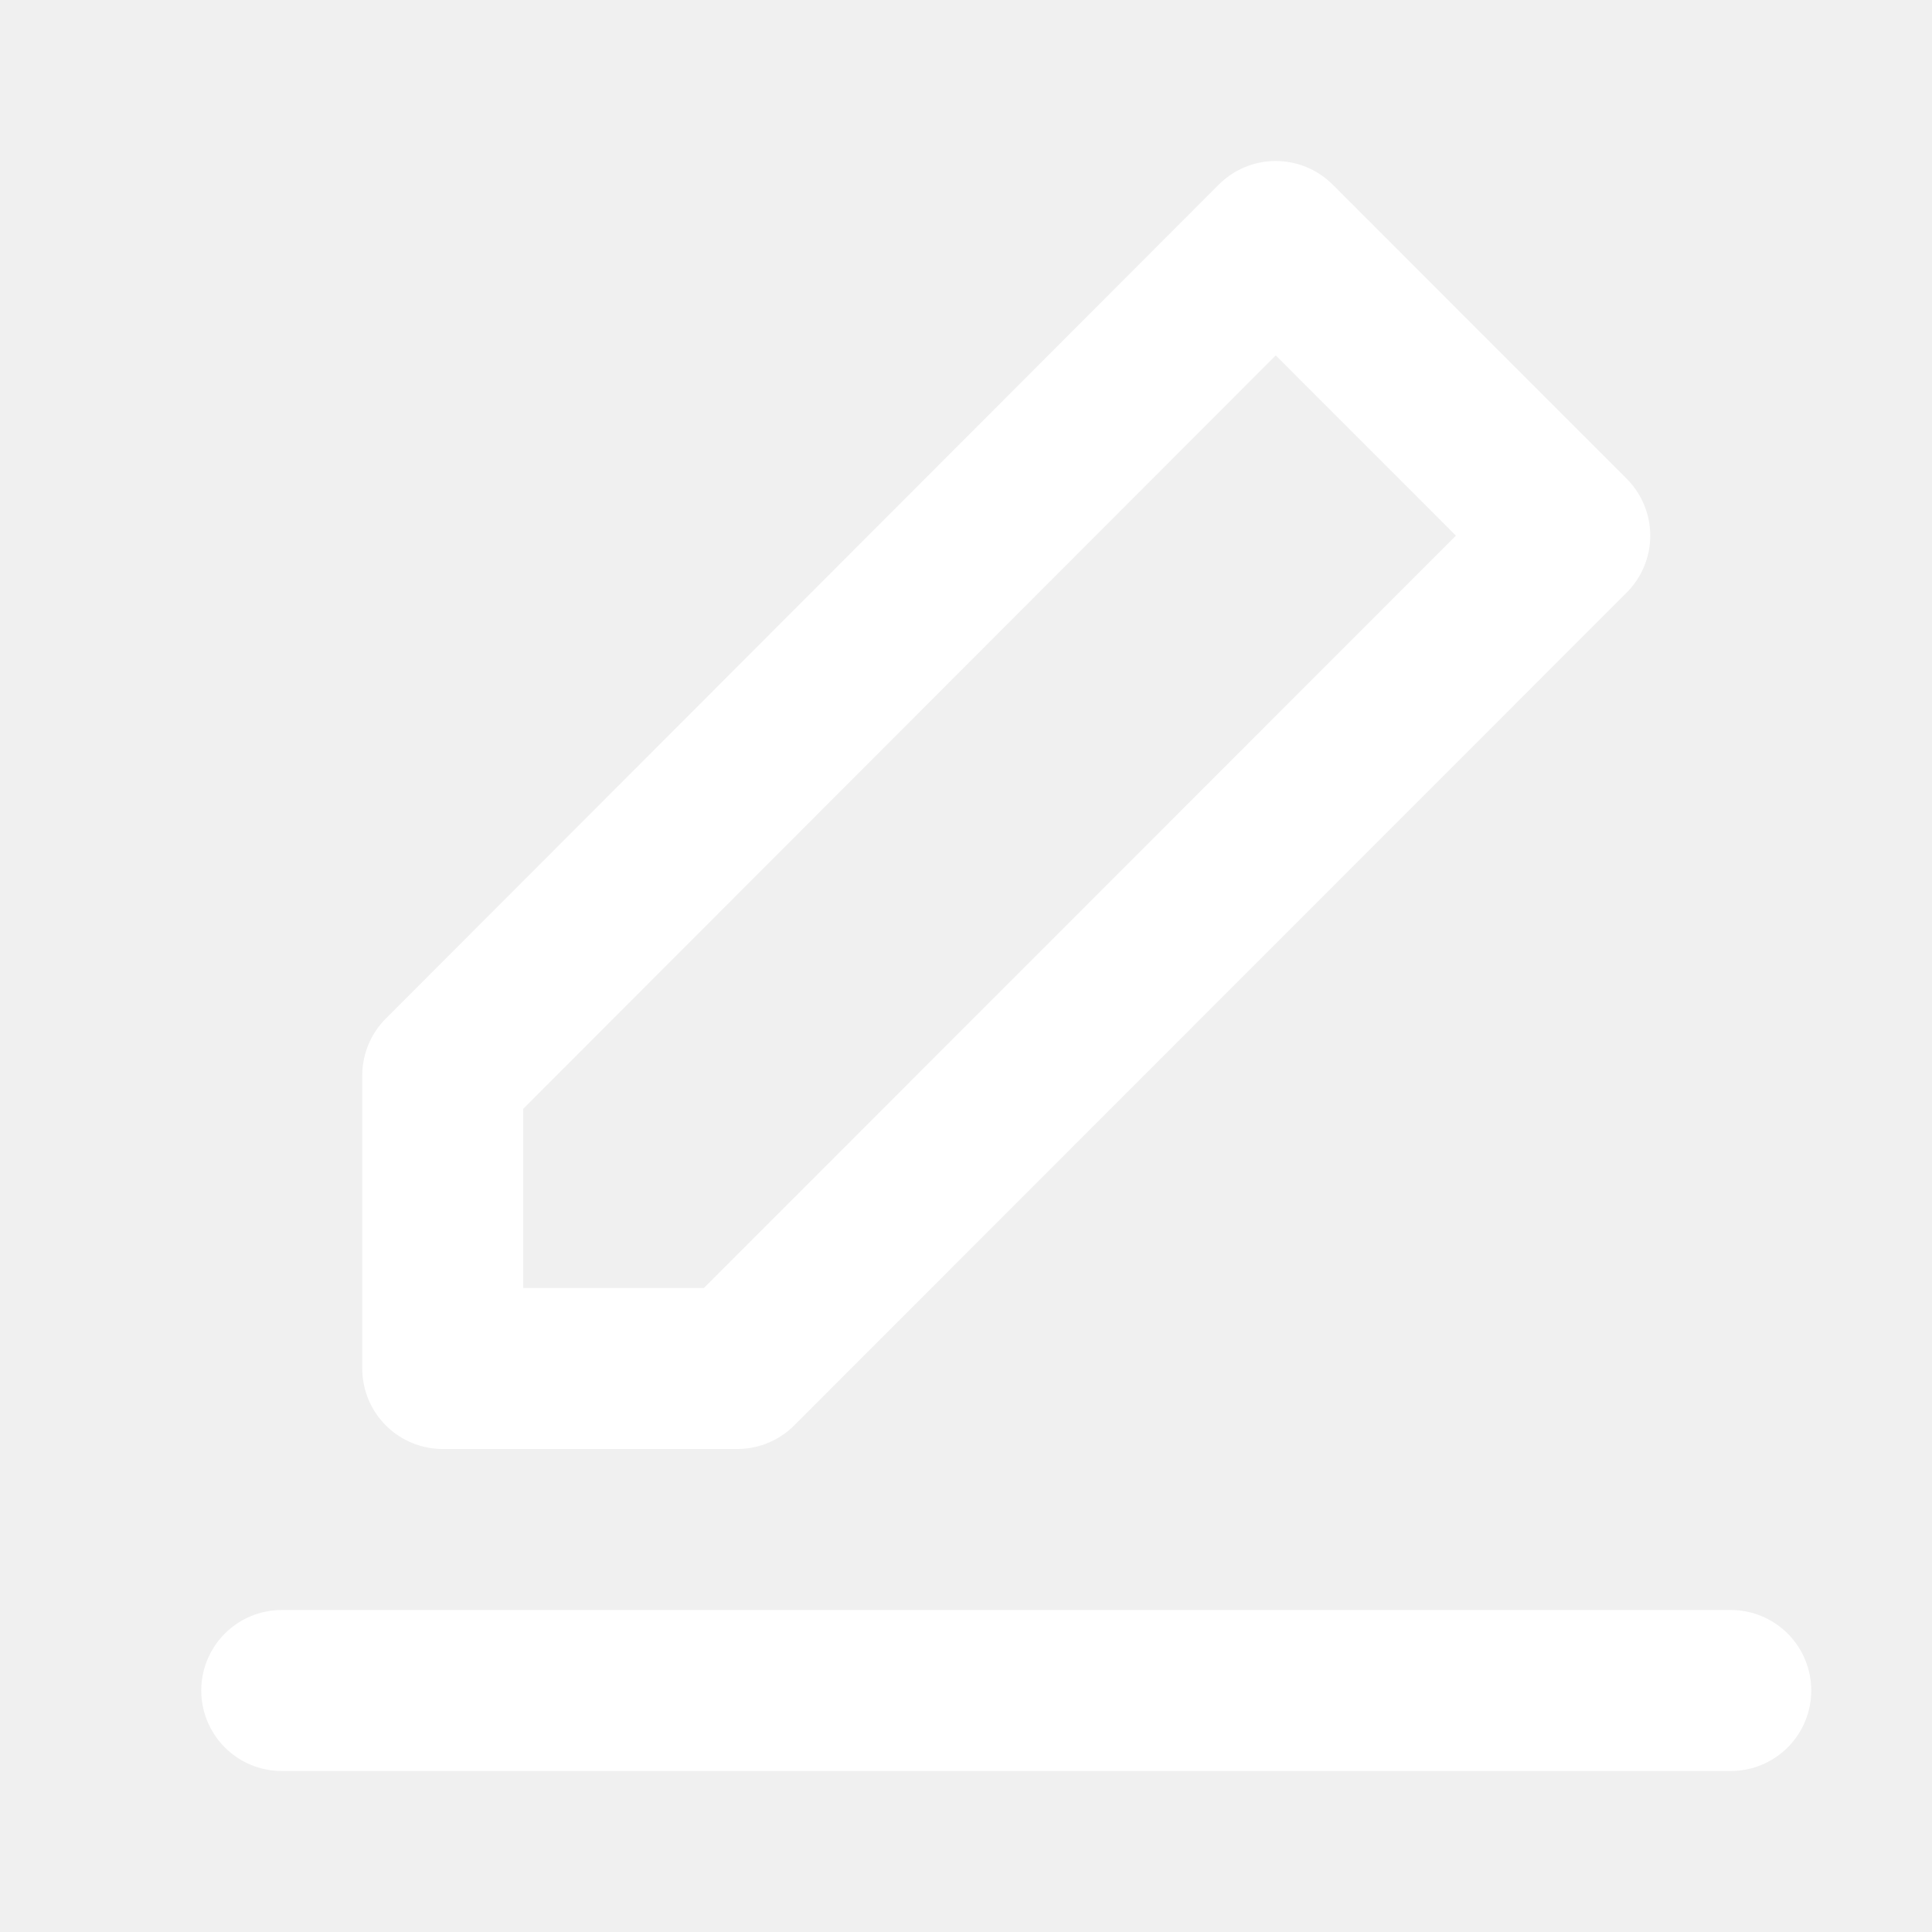
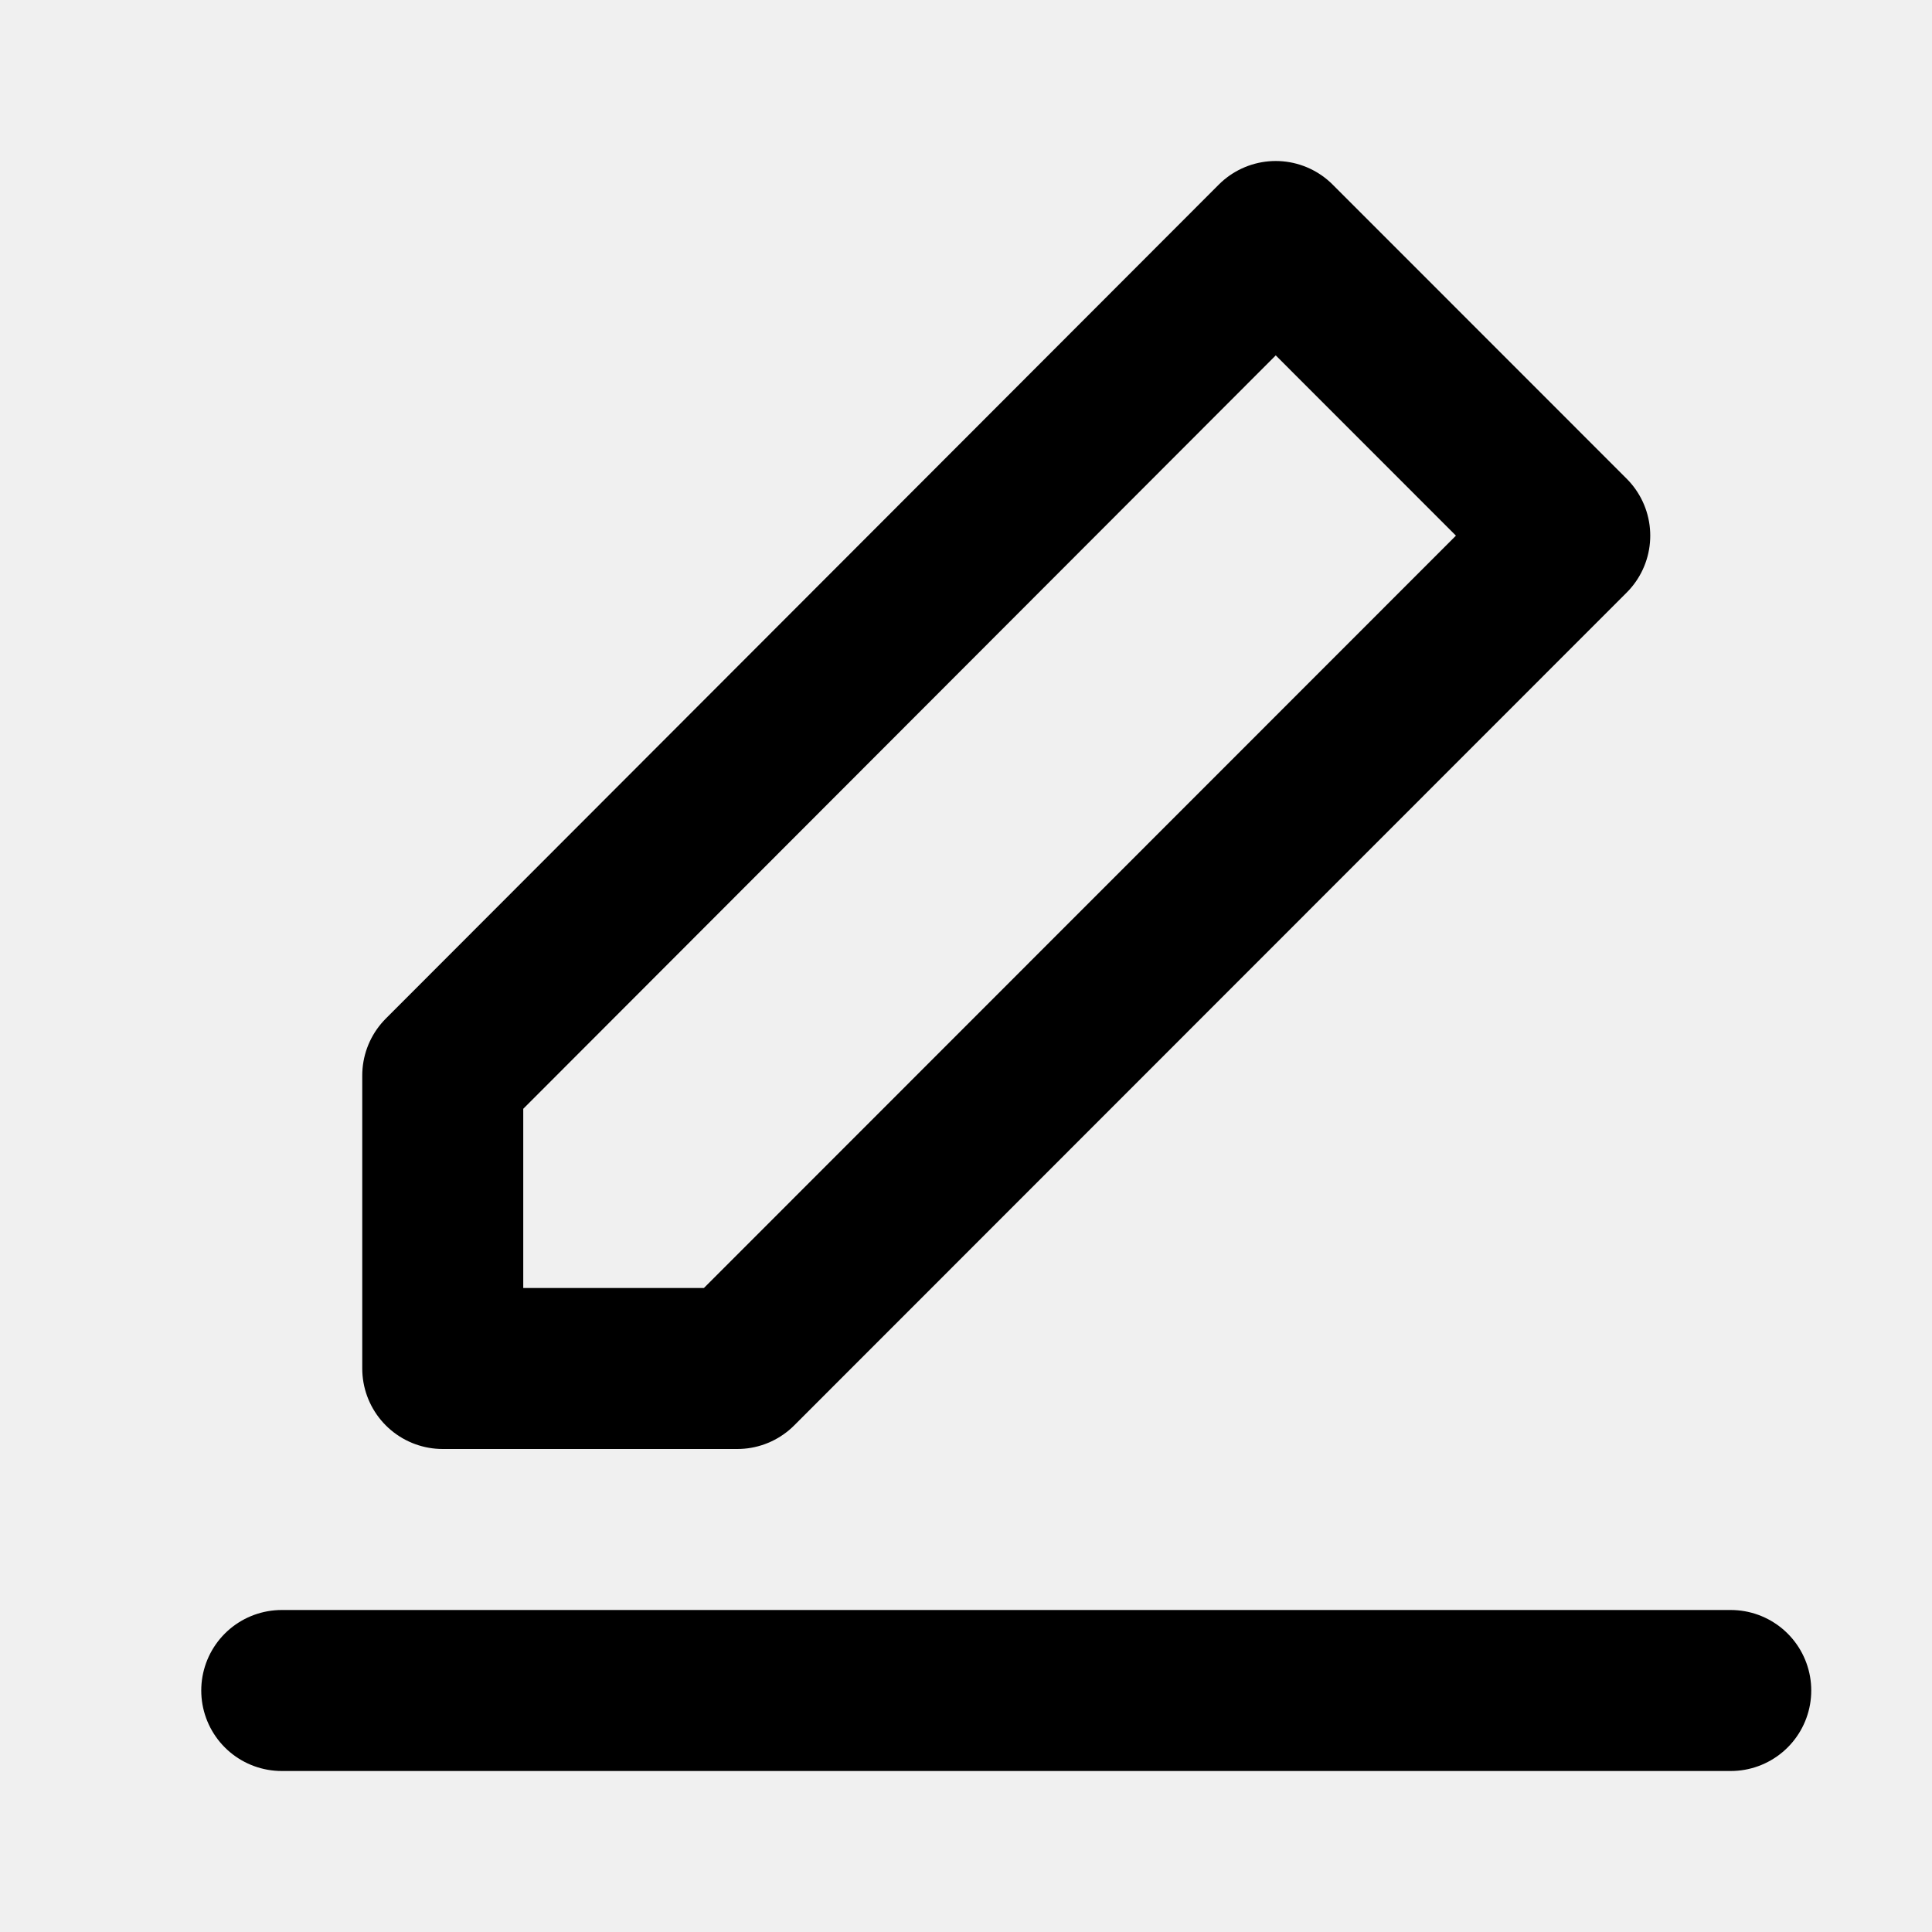
<svg xmlns="http://www.w3.org/2000/svg" width="32" height="32" viewBox="0 0 48 48" fill="none">
-   <path d="M7 42H43" stroke="#ffffff" stroke-width="4" stroke-linecap="round" stroke-linejoin="round" />
-   <path d="M11 26.72V34H18.317L39 13.308L31.695 6L11 26.72Z" fill="none" stroke="#ffffff" stroke-width="4" stroke-linejoin="round" />
+   <path d="M7 42H43" stroke="currentColor" stroke-width="4" stroke-linecap="round" stroke-linejoin="round" />
+   <path d="M11 26.72V34H18.317L39 13.308L31.695 6L11 26.72Z" fill="none" stroke="currentColor" stroke-width="4" stroke-linejoin="round" />
</svg>
